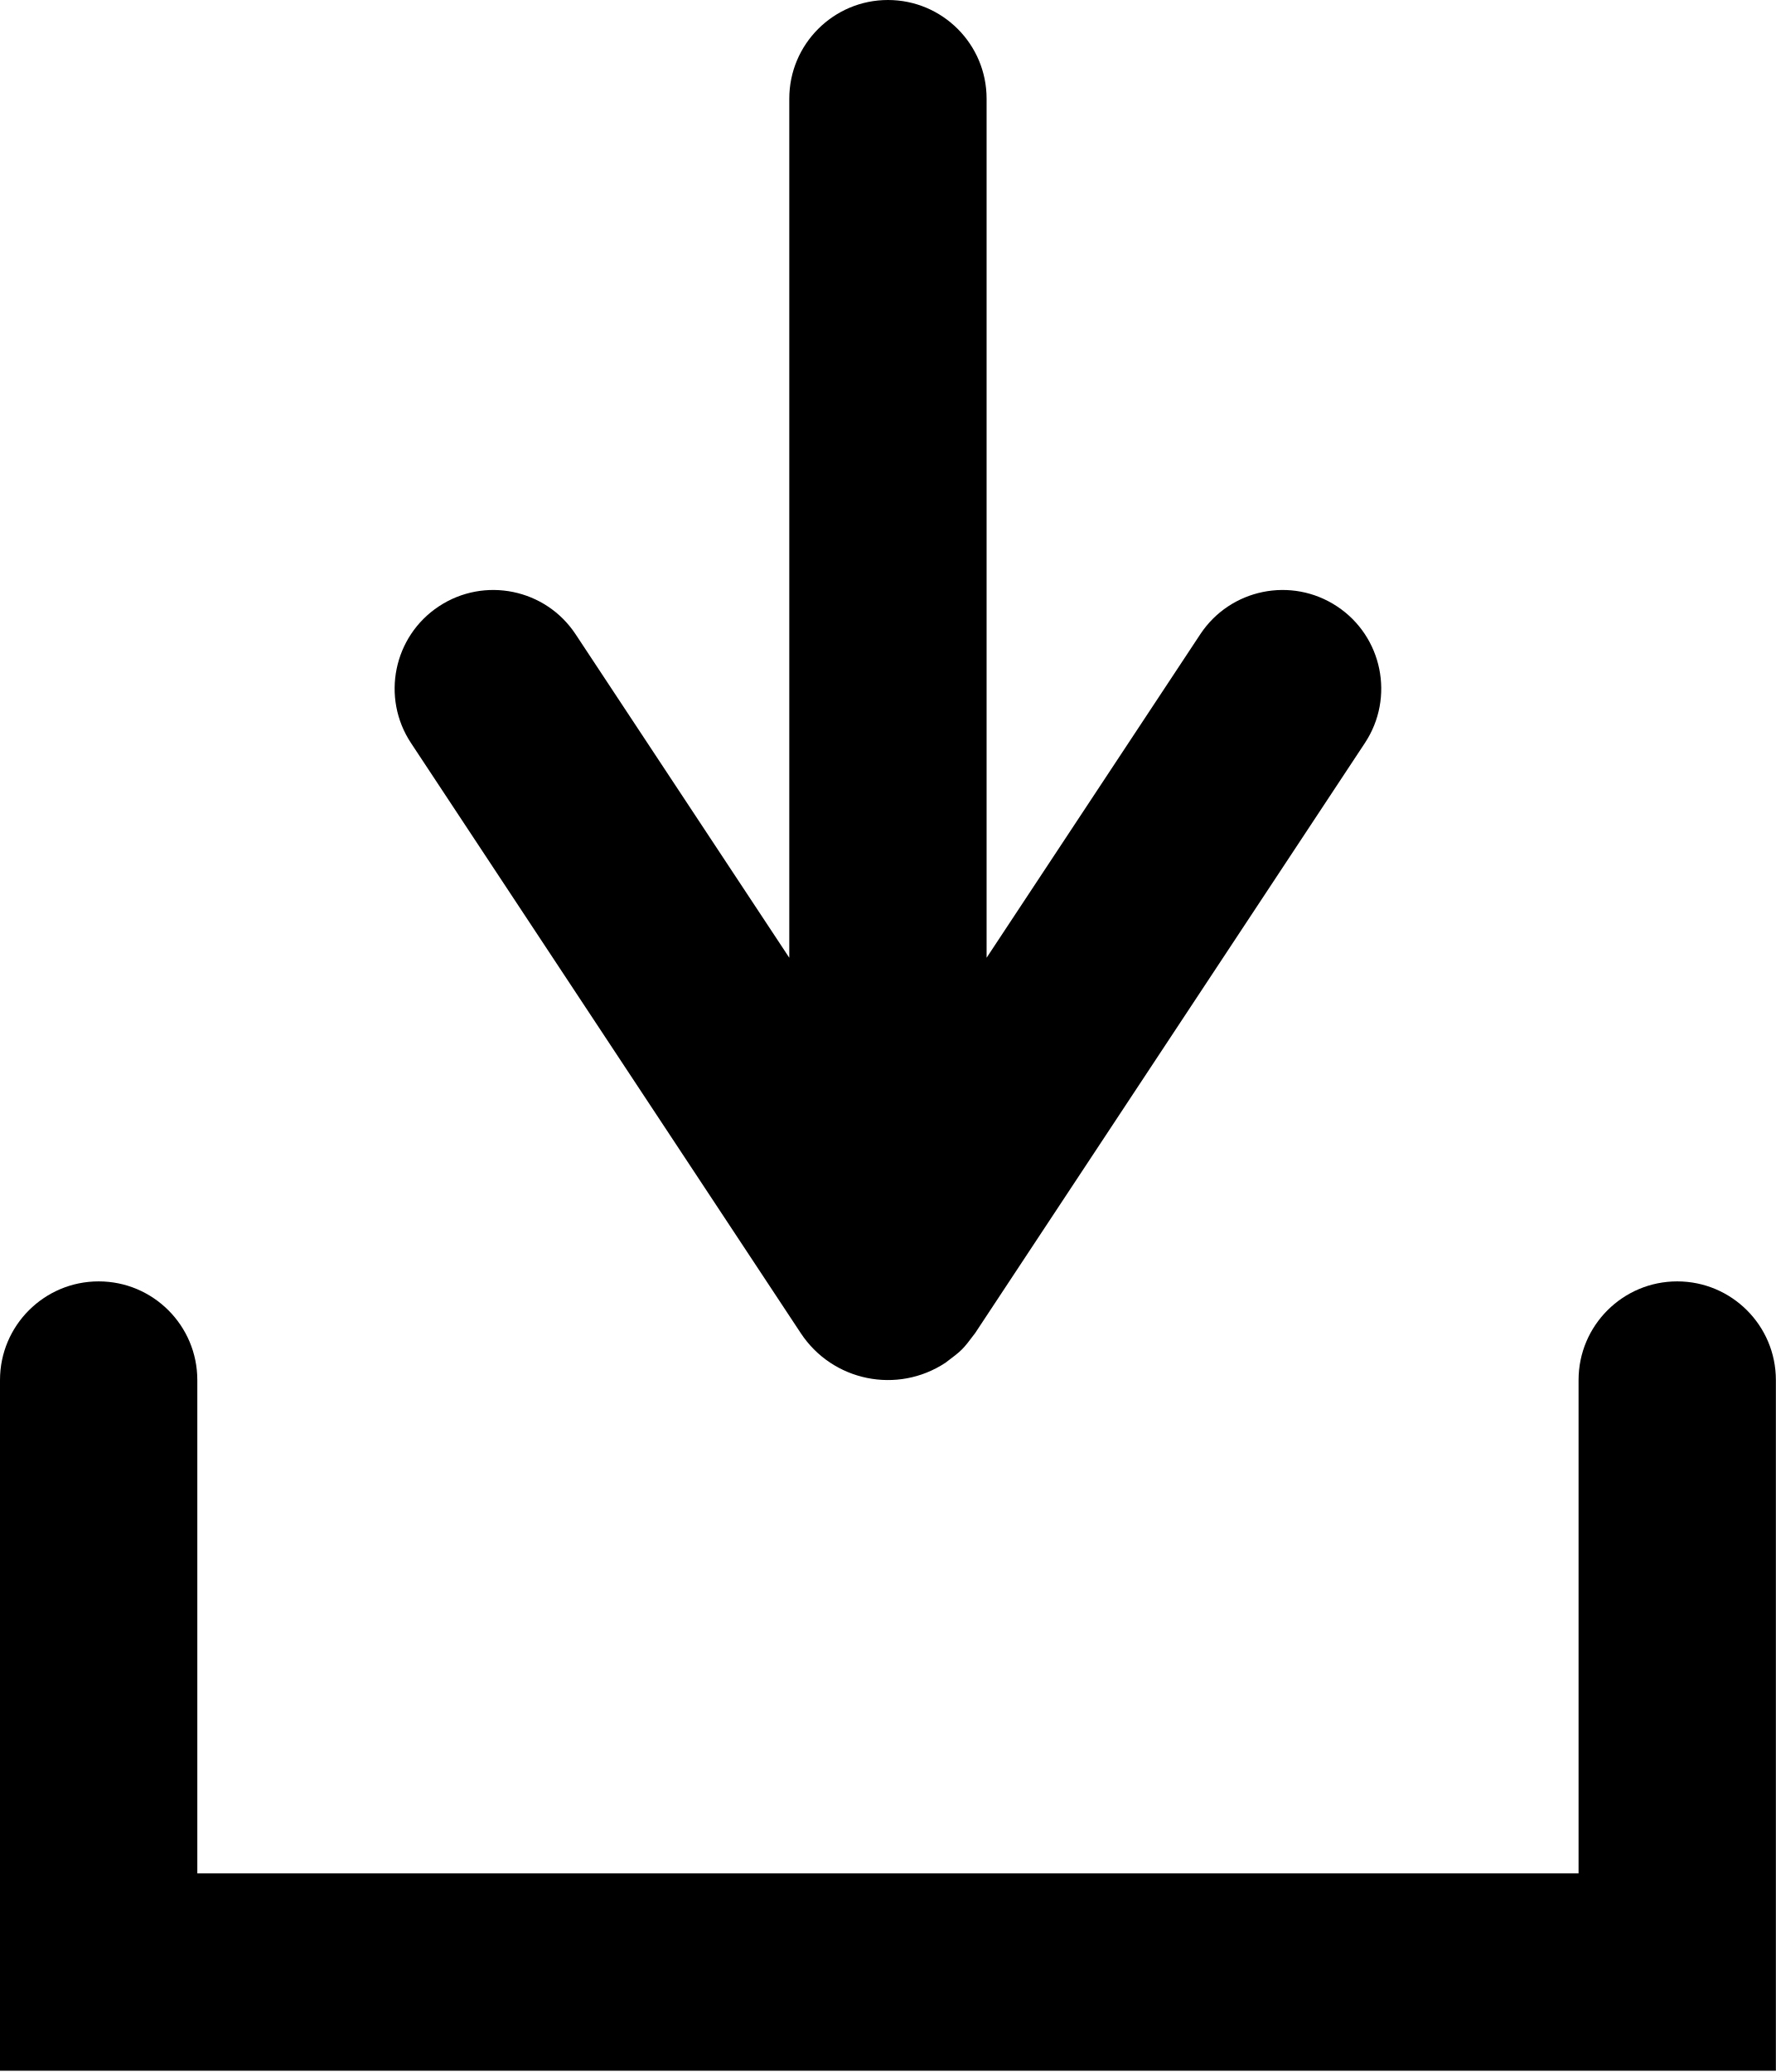
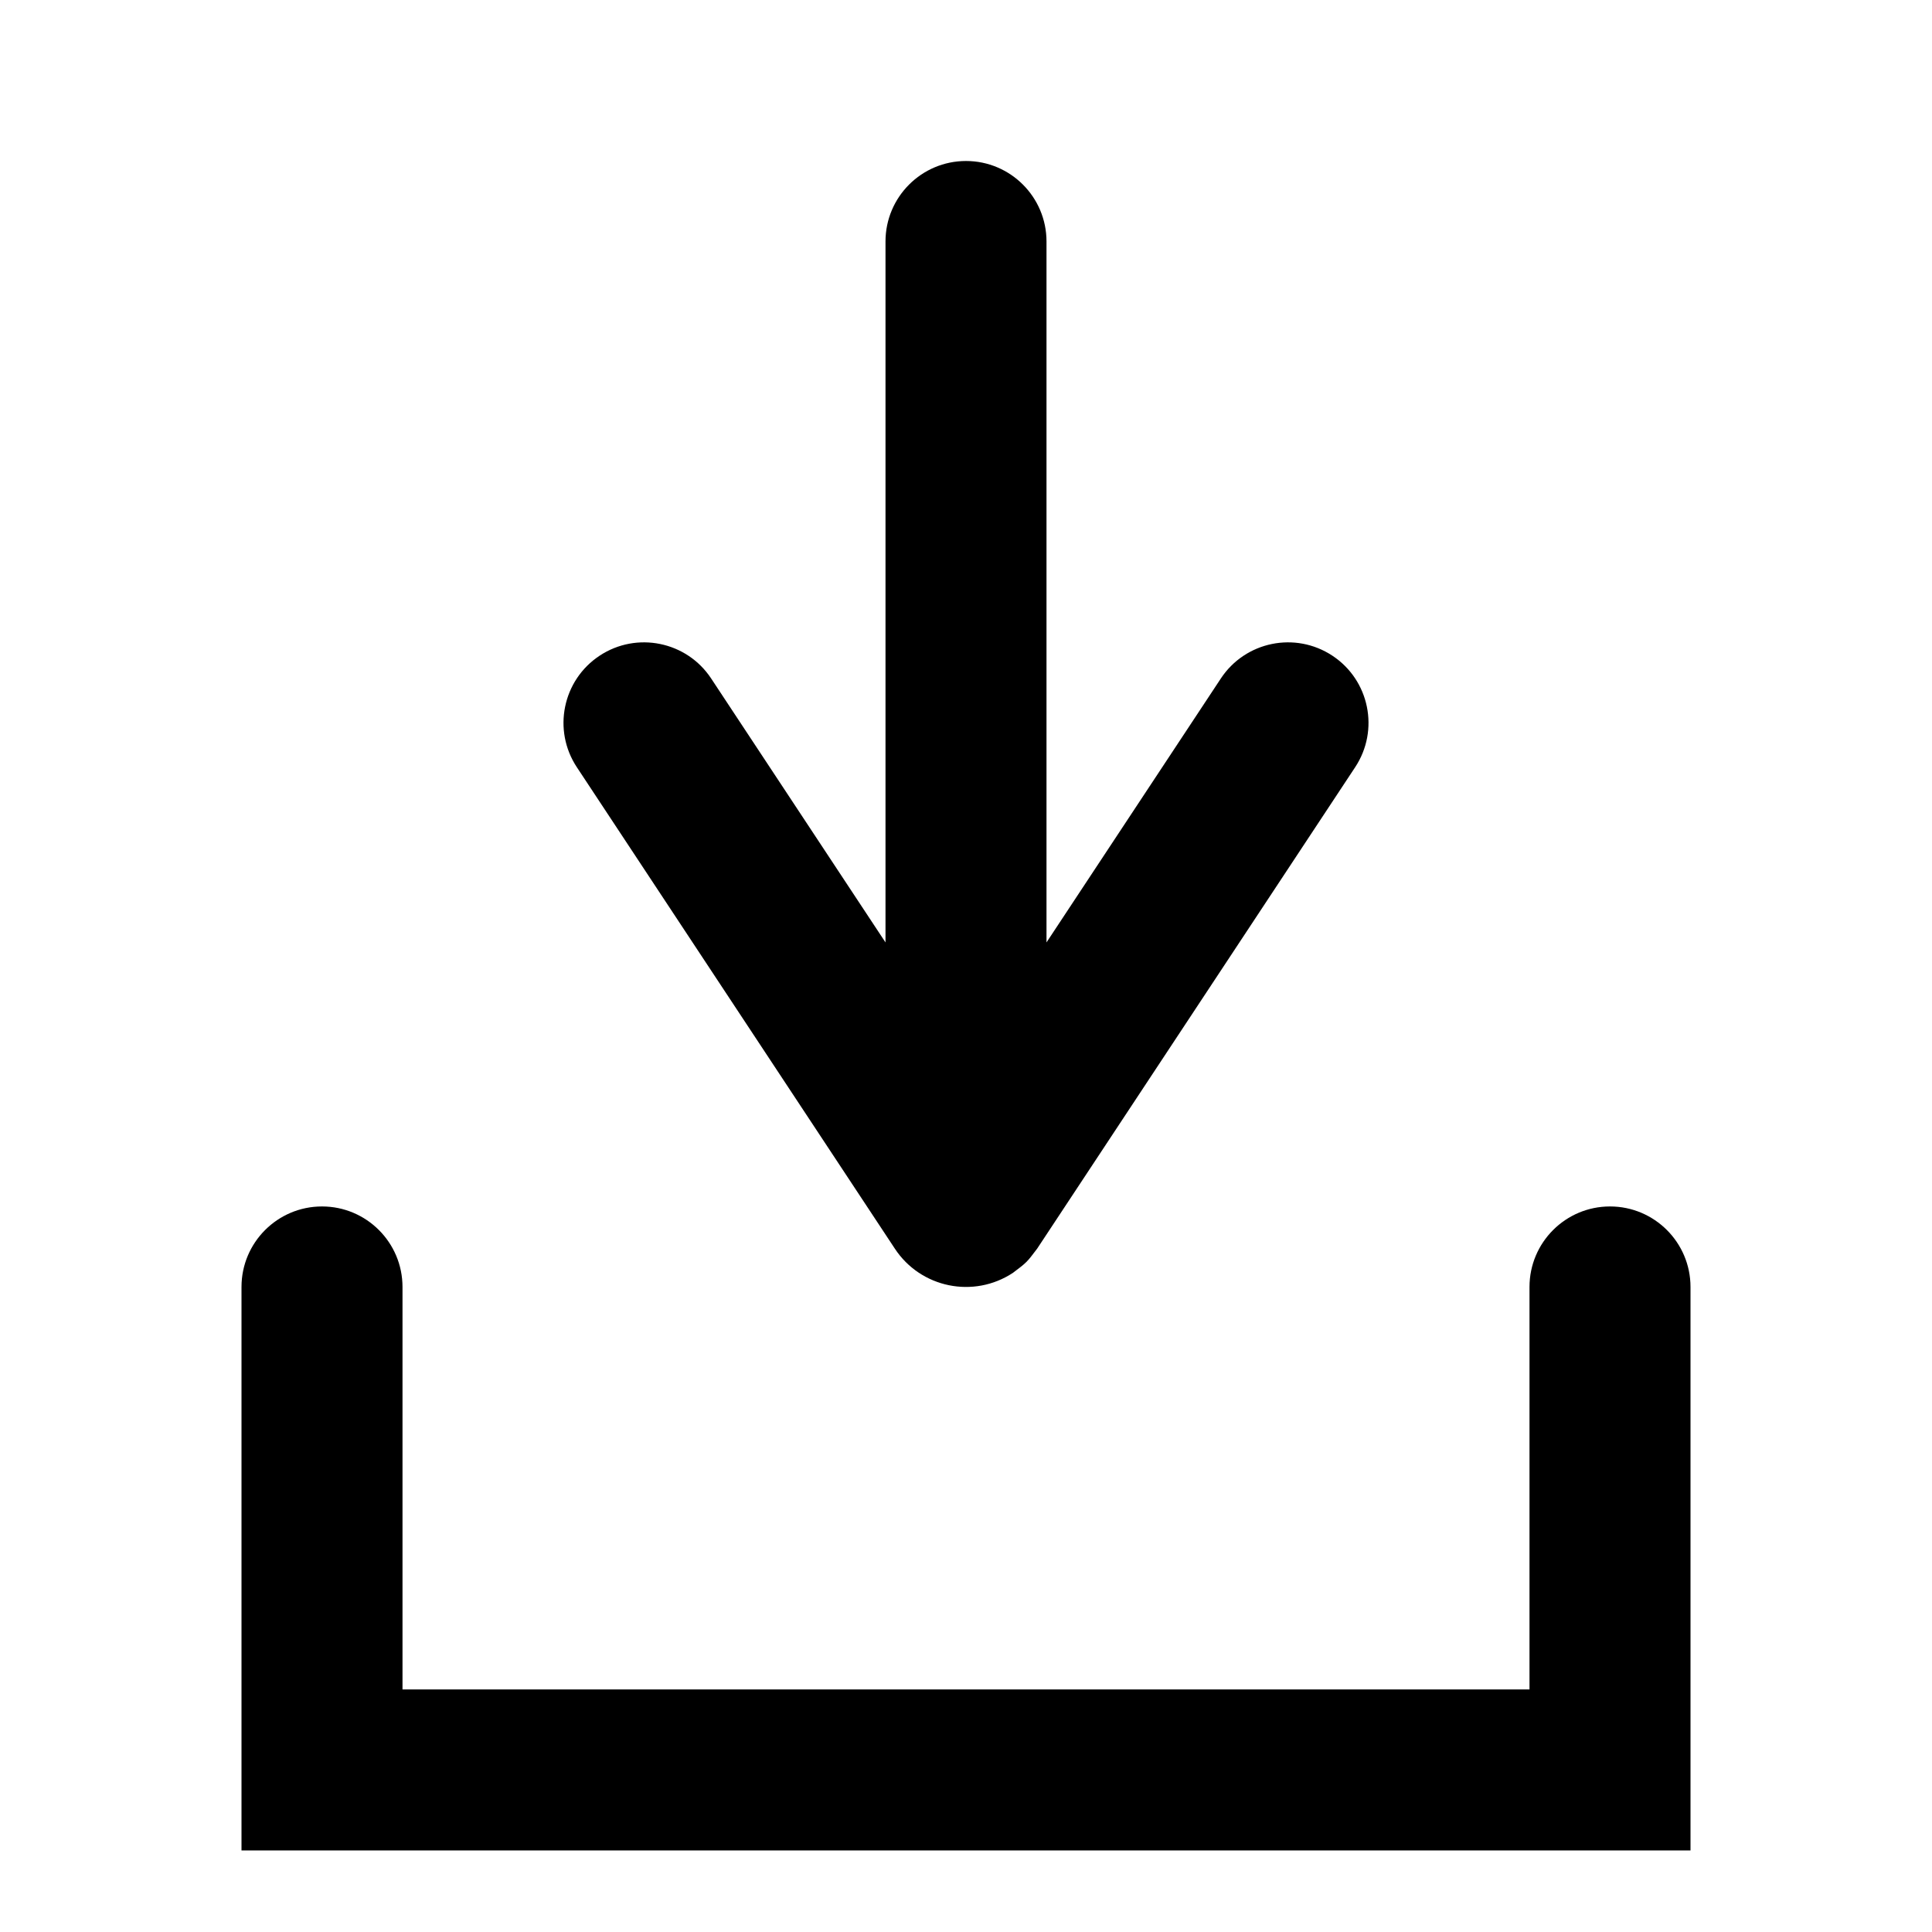
- <svg xmlns="http://www.w3.org/2000/svg" width="18px" height="21px" viewBox="0 0 18 21" version="1.1">
-   <path d="M8,9.707 L5.834,6.428 C5.53,5.968 4.91,5.841 4.449,6.145 C3.988,6.449 3.861,7.07 4.166,7.531 L8.116,13.511 C8.438,14 9.096,14.134 9.584,13.811 C9.755,13.682 9.755,13.682 9.884,13.511 L13.834,7.531 C14.139,7.07 14.012,6.449 13.551,6.145 C13.09,5.841 12.47,5.968 12.166,6.428 L10,9.707 L10,1 C10,0.448 9.552,0 9,0 C8.448,0 8,0.448 8,1 L8,9.707 Z M16,18.987 L16,13.987 C16,13.435 16.448,12.987 17,12.987 C17.552,12.987 18,13.435 18,13.987 L18,20.987 L0,20.987 L0,13.987 C0,13.435 0.448,12.987 1,12.987 C1.552,12.987 2,13.435 2,13.987 L2,18.987 L16,18.987 Z" id="path-1" />
+ <svg xmlns="http://www.w3.org/2000/svg" viewBox="0 0 24 24">
+   <path d="M11,11.707 L8.834,8.428 C8.53,7.968 7.91,7.841 7.449,8.145 C6.988,8.449 6.861,9.07 7.166,9.531 L11.116,15.511 C11.438,16 12.096,16.134 12.584,15.811 C12.755,15.682 12.755,15.682 12.884,15.511 L16.834,9.531 C17.139,9.07 17.012,8.449 16.551,8.145 C16.09,7.841 15.47,7.968 15.166,8.428 L13,11.707 L13,3 C13,2.448 12.552,2 12,2 C11.448,2 11,2.448 11,3 L11,11.707 Z M19,20.987 L19,15.987 C19,15.435 19.448,14.987 20,14.987 C20.552,14.987 21,15.435 21,15.987 L21,22.987 L3,22.987 L3,15.987 C3,15.435 3.448,14.987 4,14.987 C4.552,14.987 5,15.435 5,15.987 L5,20.987 L19,20.987 Z" id="path-1" />
</svg>
